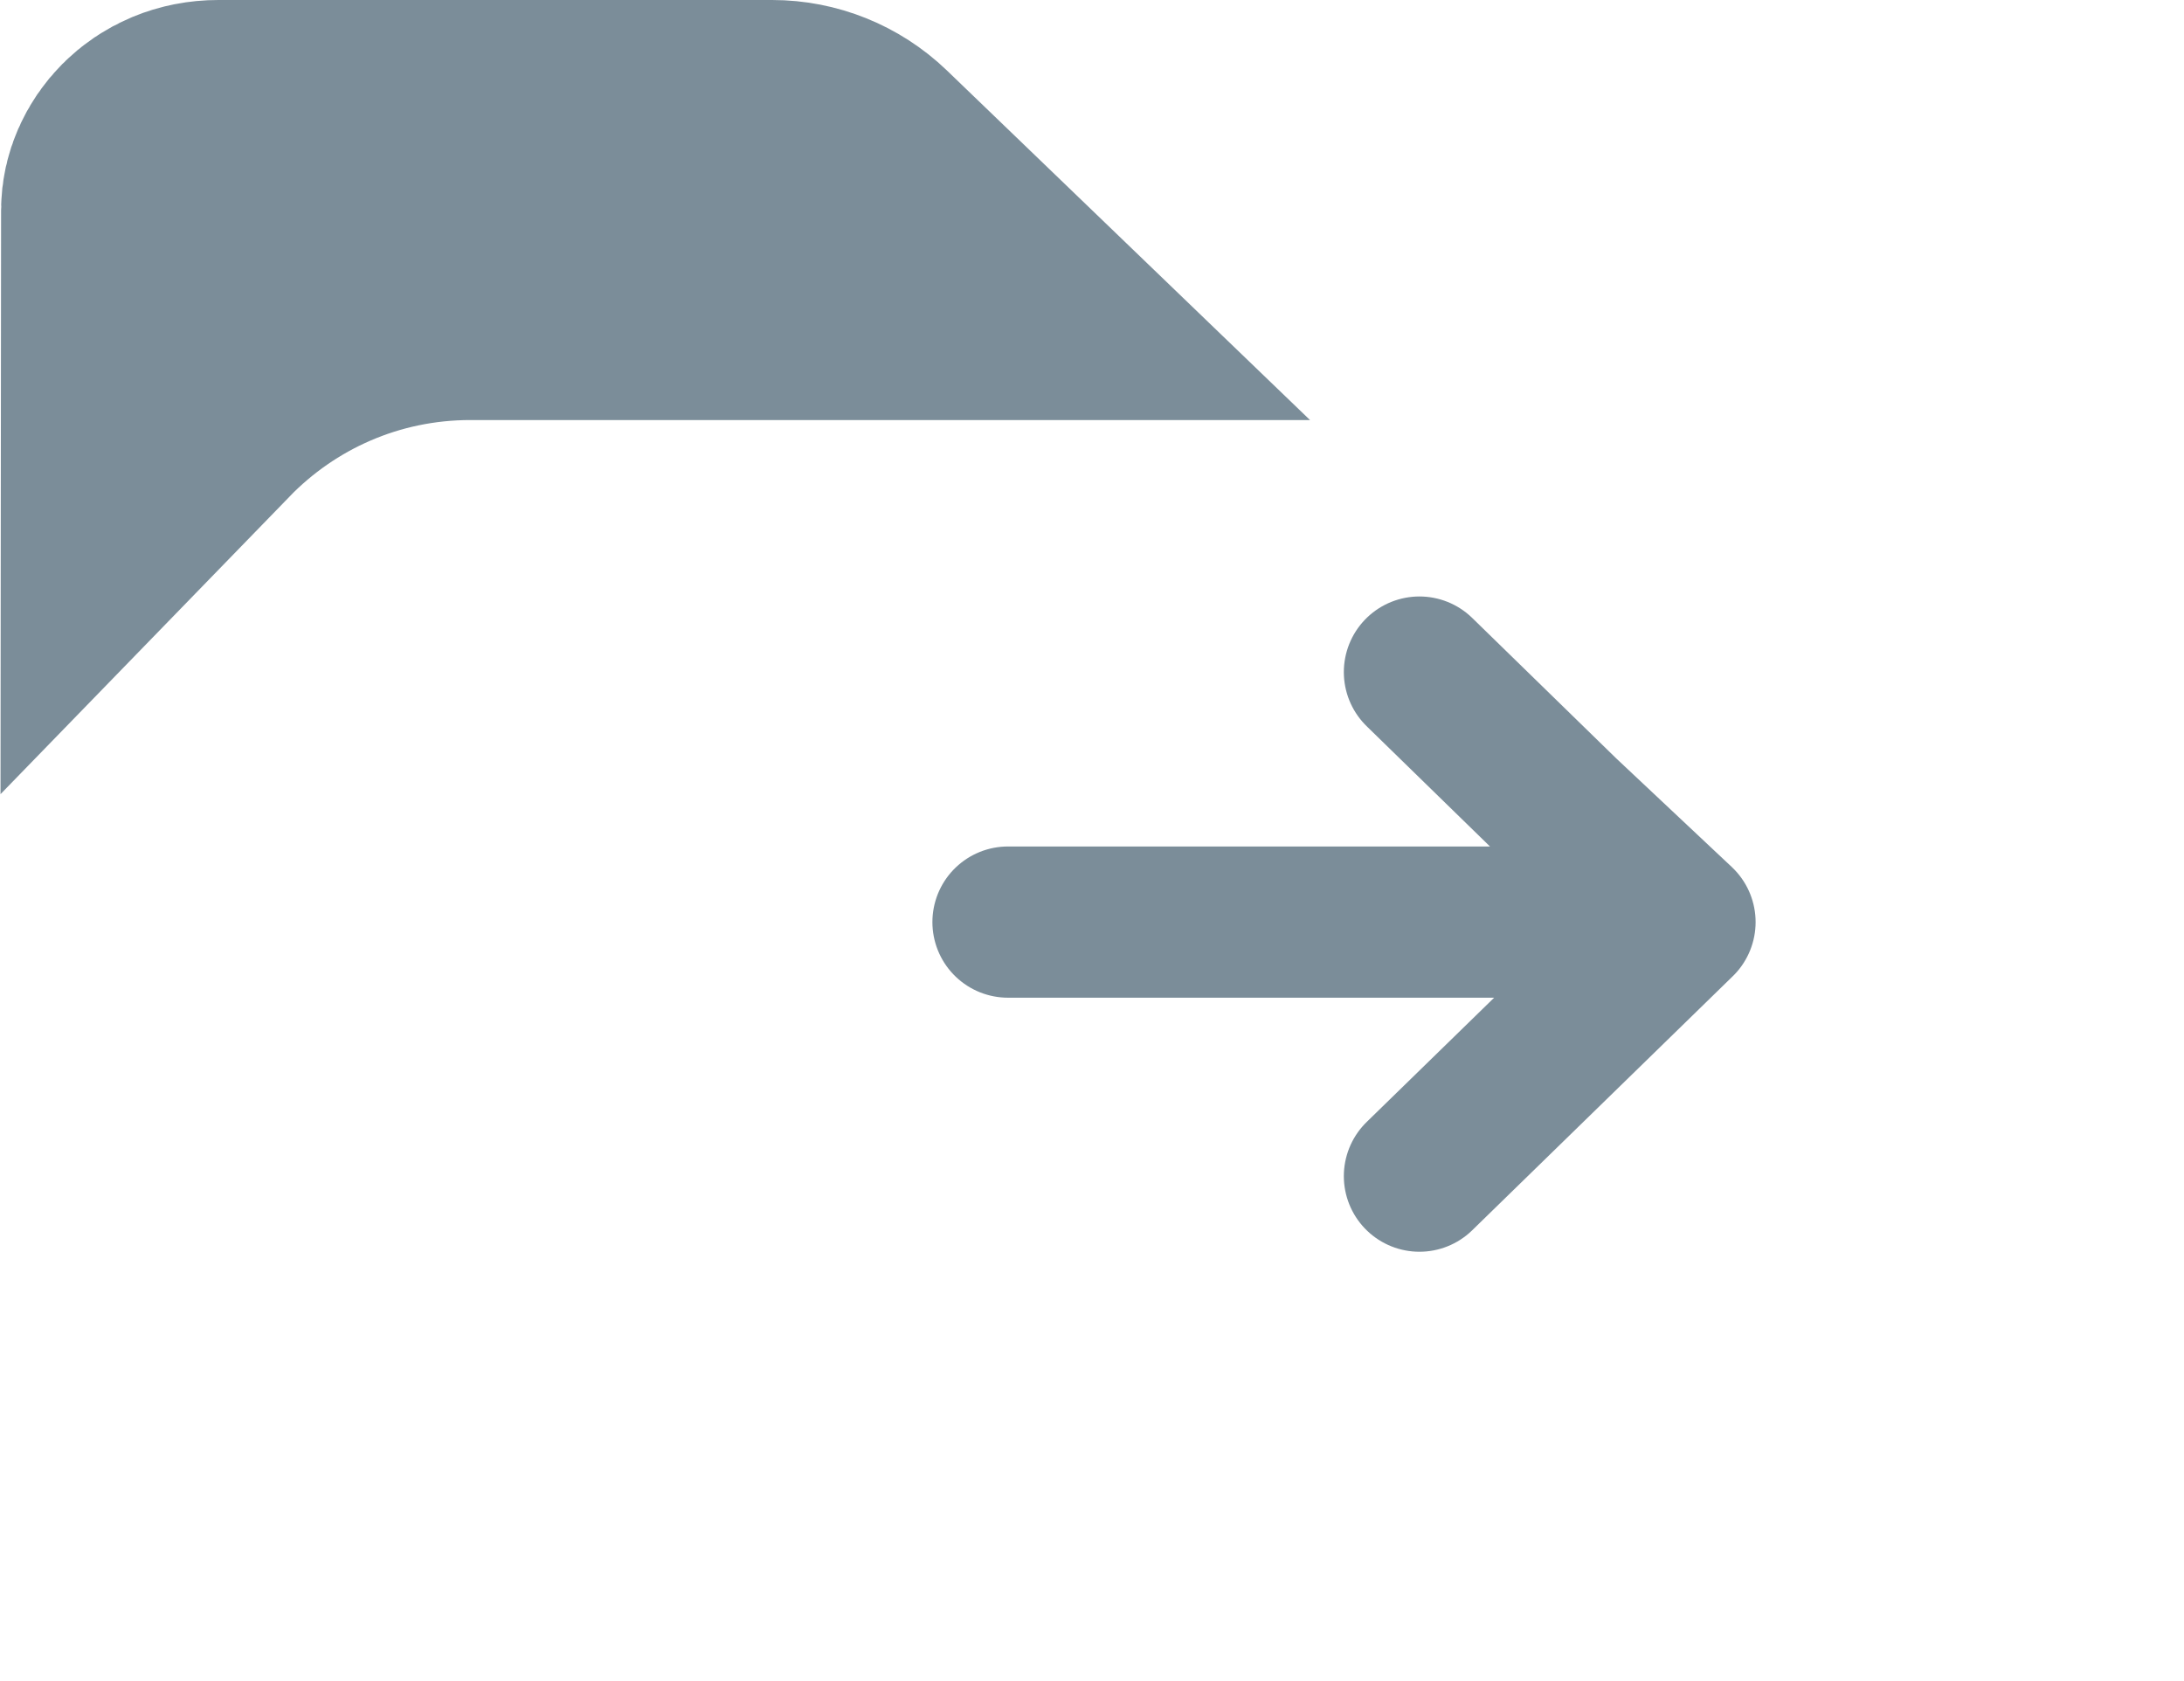
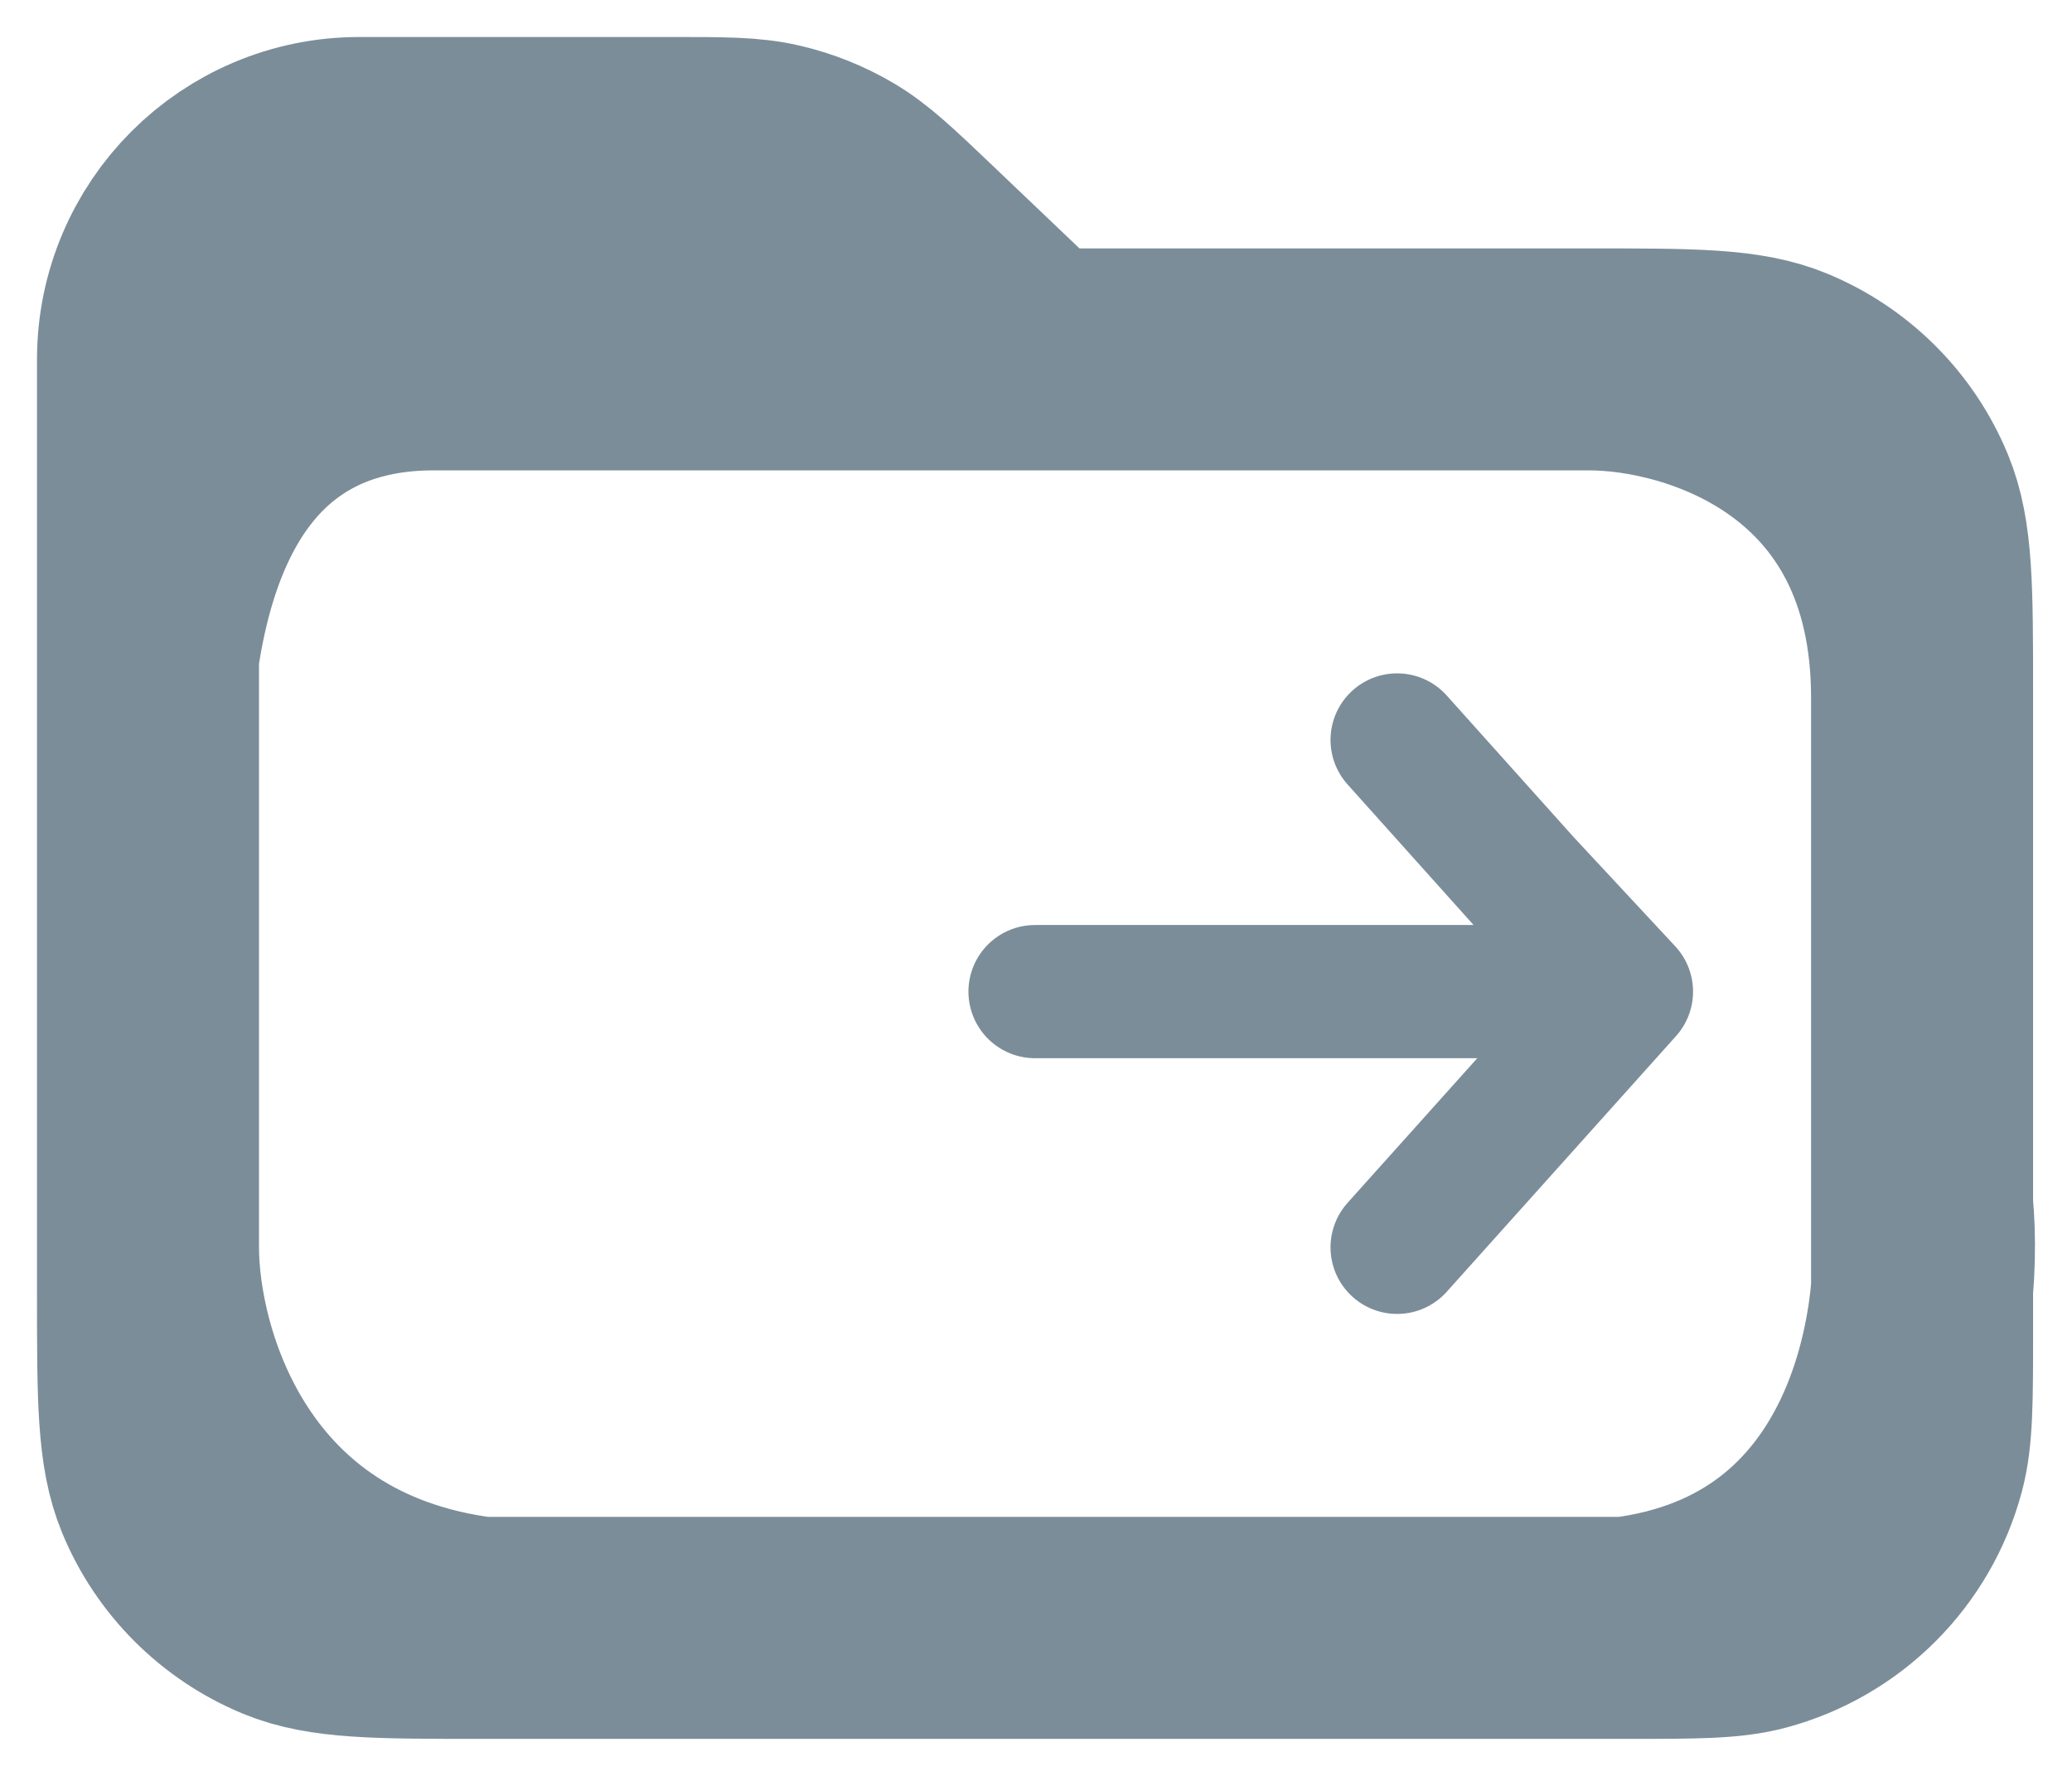
- <svg xmlns="http://www.w3.org/2000/svg" width="26" height="20" viewBox="0 0 26 20" fill="none">
-   <path d="M12 10.976L16.898 10.976L20 10.976M20 10.976L16.898 14M20 10.976L18.621 9.68L16.898 8" stroke="#7B8D99" stroke-width="1.8" stroke-linecap="round" stroke-linejoin="round" />
-   <path d="M10.634 3H5.6C4.192 3 2.92 3.582 2.011 4.518L2.013 2.502V2.5C2.013 2.29 2.213 2 2.6 2H9.192C9.45 2 9.698 2.1 9.885 2.279L10.634 3Z" fill="#7B8D99" stroke="#7B8D99" stroke-width="4" />
+ <svg xmlns="http://www.w3.org/2000/svg" width="28" height="24" viewBox="0 0 28 24" fill="none">
+   <path d="M13.987 13.401L18.88 13.401L21.979 13.401M21.979 13.401L18.88 16.857M21.979 13.401L20.601 11.92L18.88 10" stroke="#7B8D99" stroke-width="1.8" stroke-linecap="round" stroke-linejoin="round" />
+   <path d="M2 4.857V4.857C2 3.279 3.279 2 4.857 2H9.069C9.779 2 10.134 2 10.469 2.078C10.766 2.147 11.051 2.261 11.314 2.416C11.61 2.591 11.867 2.836 12.381 3.326L13.987 4.857M2 4.857C2 4.857 3.634 4.857 5.851 4.857M2 4.857C2 4.857 2 6.985 2 8.857M13.987 4.857C11.52 4.857 8.323 4.857 5.851 4.857M13.987 4.857H21.479M5.851 4.857C4.497 4.857 2.499 5.429 2 8.857M2 8.857C2 9.258 2 9.646 2 10C2 12.059 2 14.627 2 16.857M2 16.857C2 17.077 2 17.293 2 17.505C2 18.898 2 19.595 2.227 20.145C2.531 20.882 3.118 21.468 3.855 21.773C4.405 22 5.102 22 6.495 22V22M2 16.857C2 18.381 2.899 21.543 6.495 22M6.495 22H21.979M25.974 16.286V18.004C25.974 18.93 25.974 19.393 25.873 19.773C25.596 20.811 24.785 21.622 23.747 21.899C23.368 22 22.905 22 21.979 22V22M25.974 16.286C26.141 18 25.575 21.543 21.979 22M25.974 16.286V9.429M21.479 4.857V4.857C22.872 4.857 23.569 4.857 24.119 5.084C24.857 5.389 25.443 5.975 25.747 6.713C25.974 7.262 25.974 7.959 25.974 9.352V9.429M21.479 4.857C22.977 4.857 25.974 5.771 25.974 9.429" stroke="#7B8D99" stroke-width="3" />
</svg>
